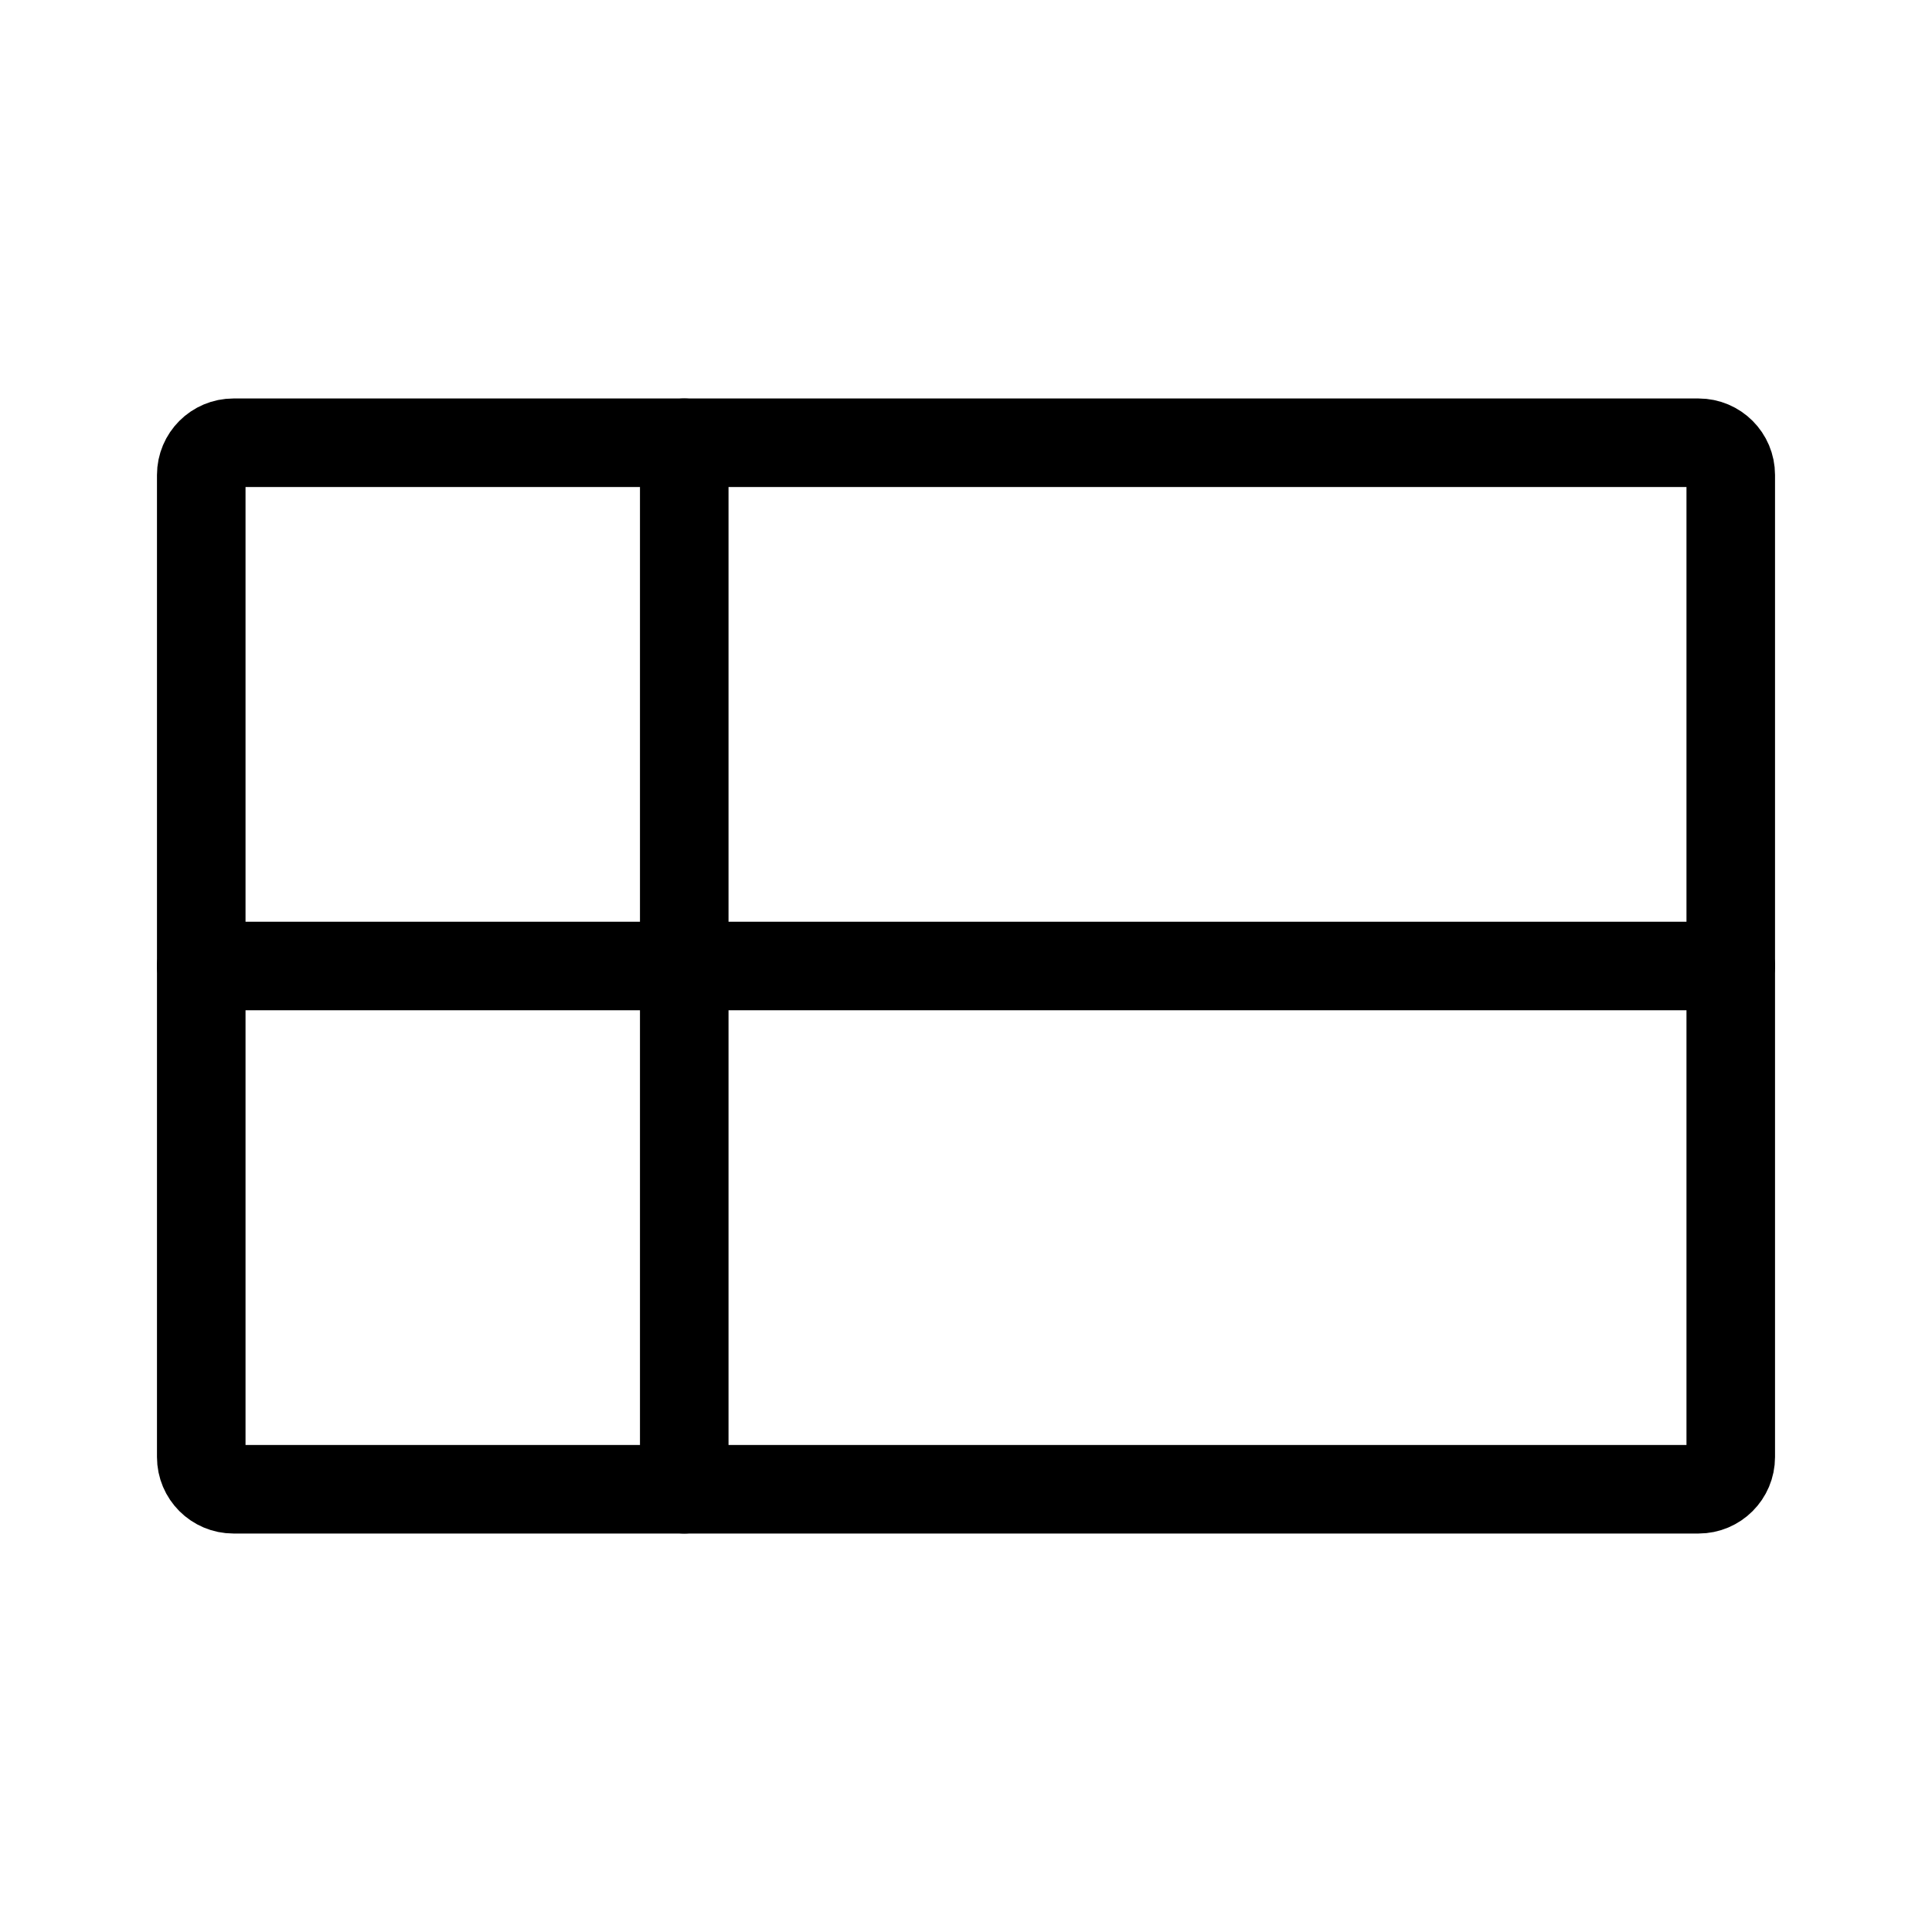
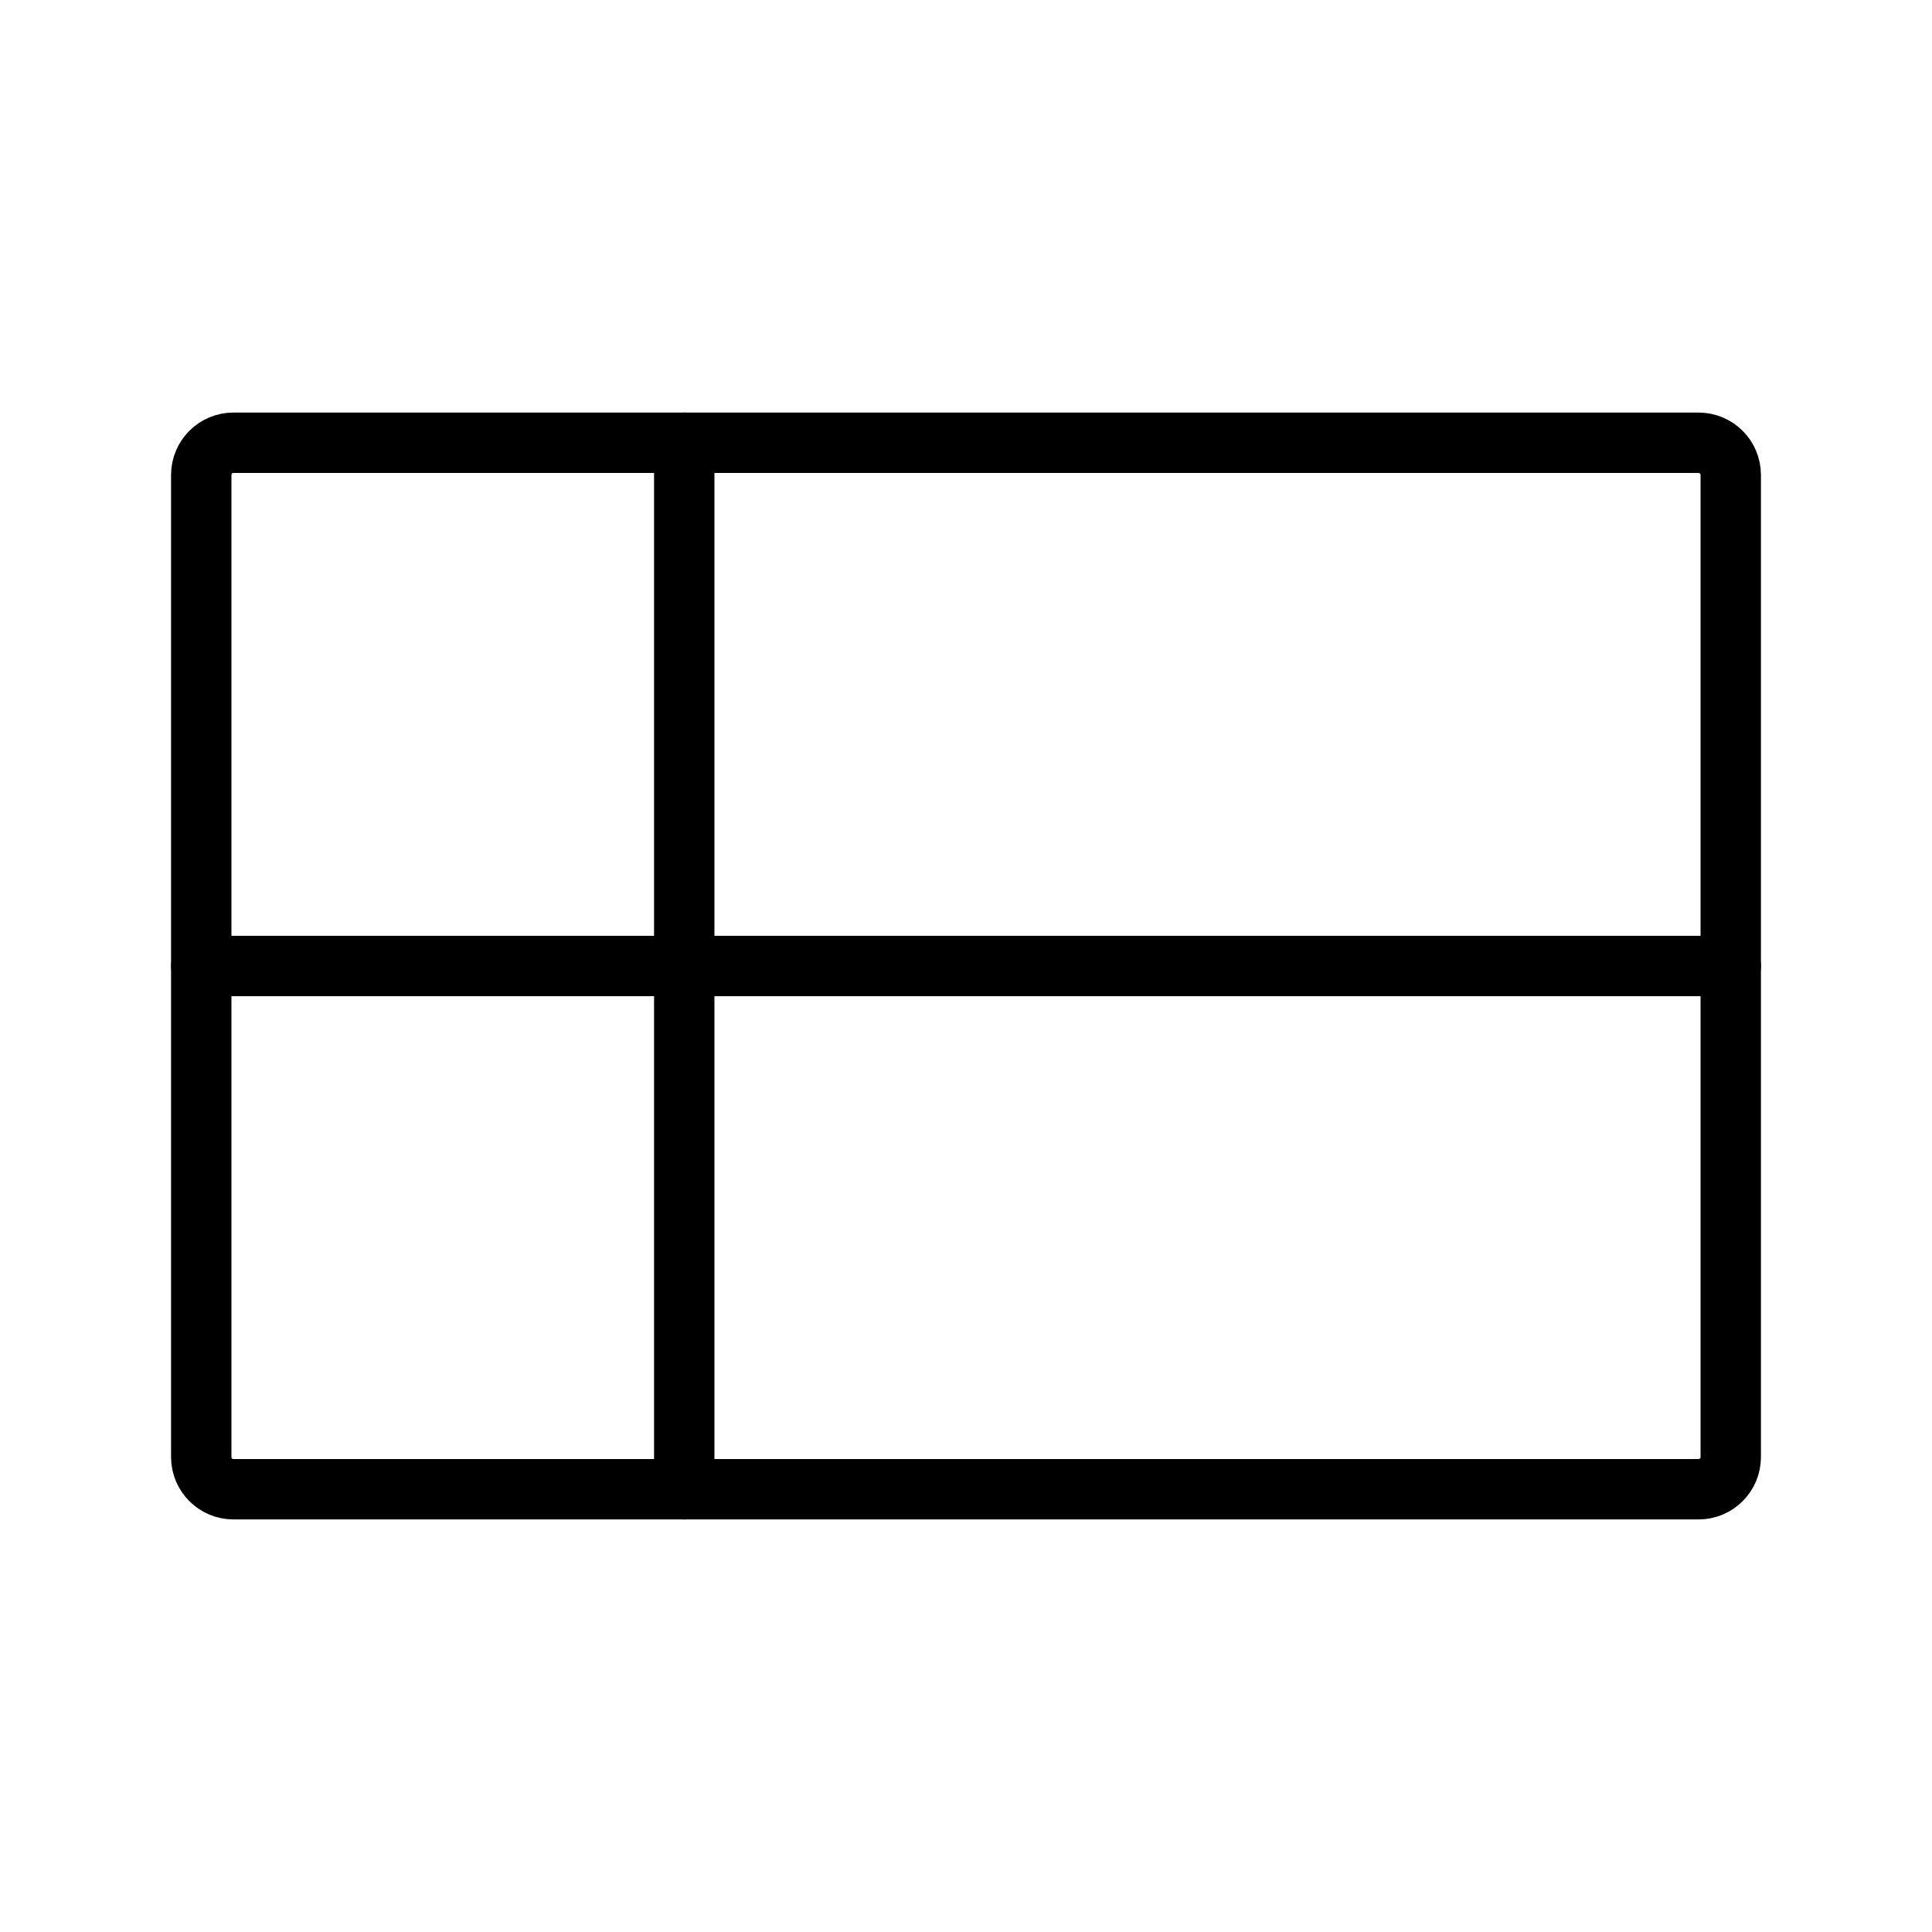
- <svg xmlns="http://www.w3.org/2000/svg" viewBox="0 0 24 24" width="48" height="48" fill="none" stroke="currentColor" stroke-width="1.1" stroke-linecap="round" stroke-linejoin="round">
+ <svg xmlns="http://www.w3.org/2000/svg" viewBox="0 0 24 24" width="48" height="48" fill="none" stroke="currentColor" stroke-width=".75" stroke-linecap="round" stroke-linejoin="round">
  <rect x="2.5" y="5.5" width="19" height="13" rx=".4" />
  <path d="M8.5 5.5v13M2.5 12h19" />
</svg>
